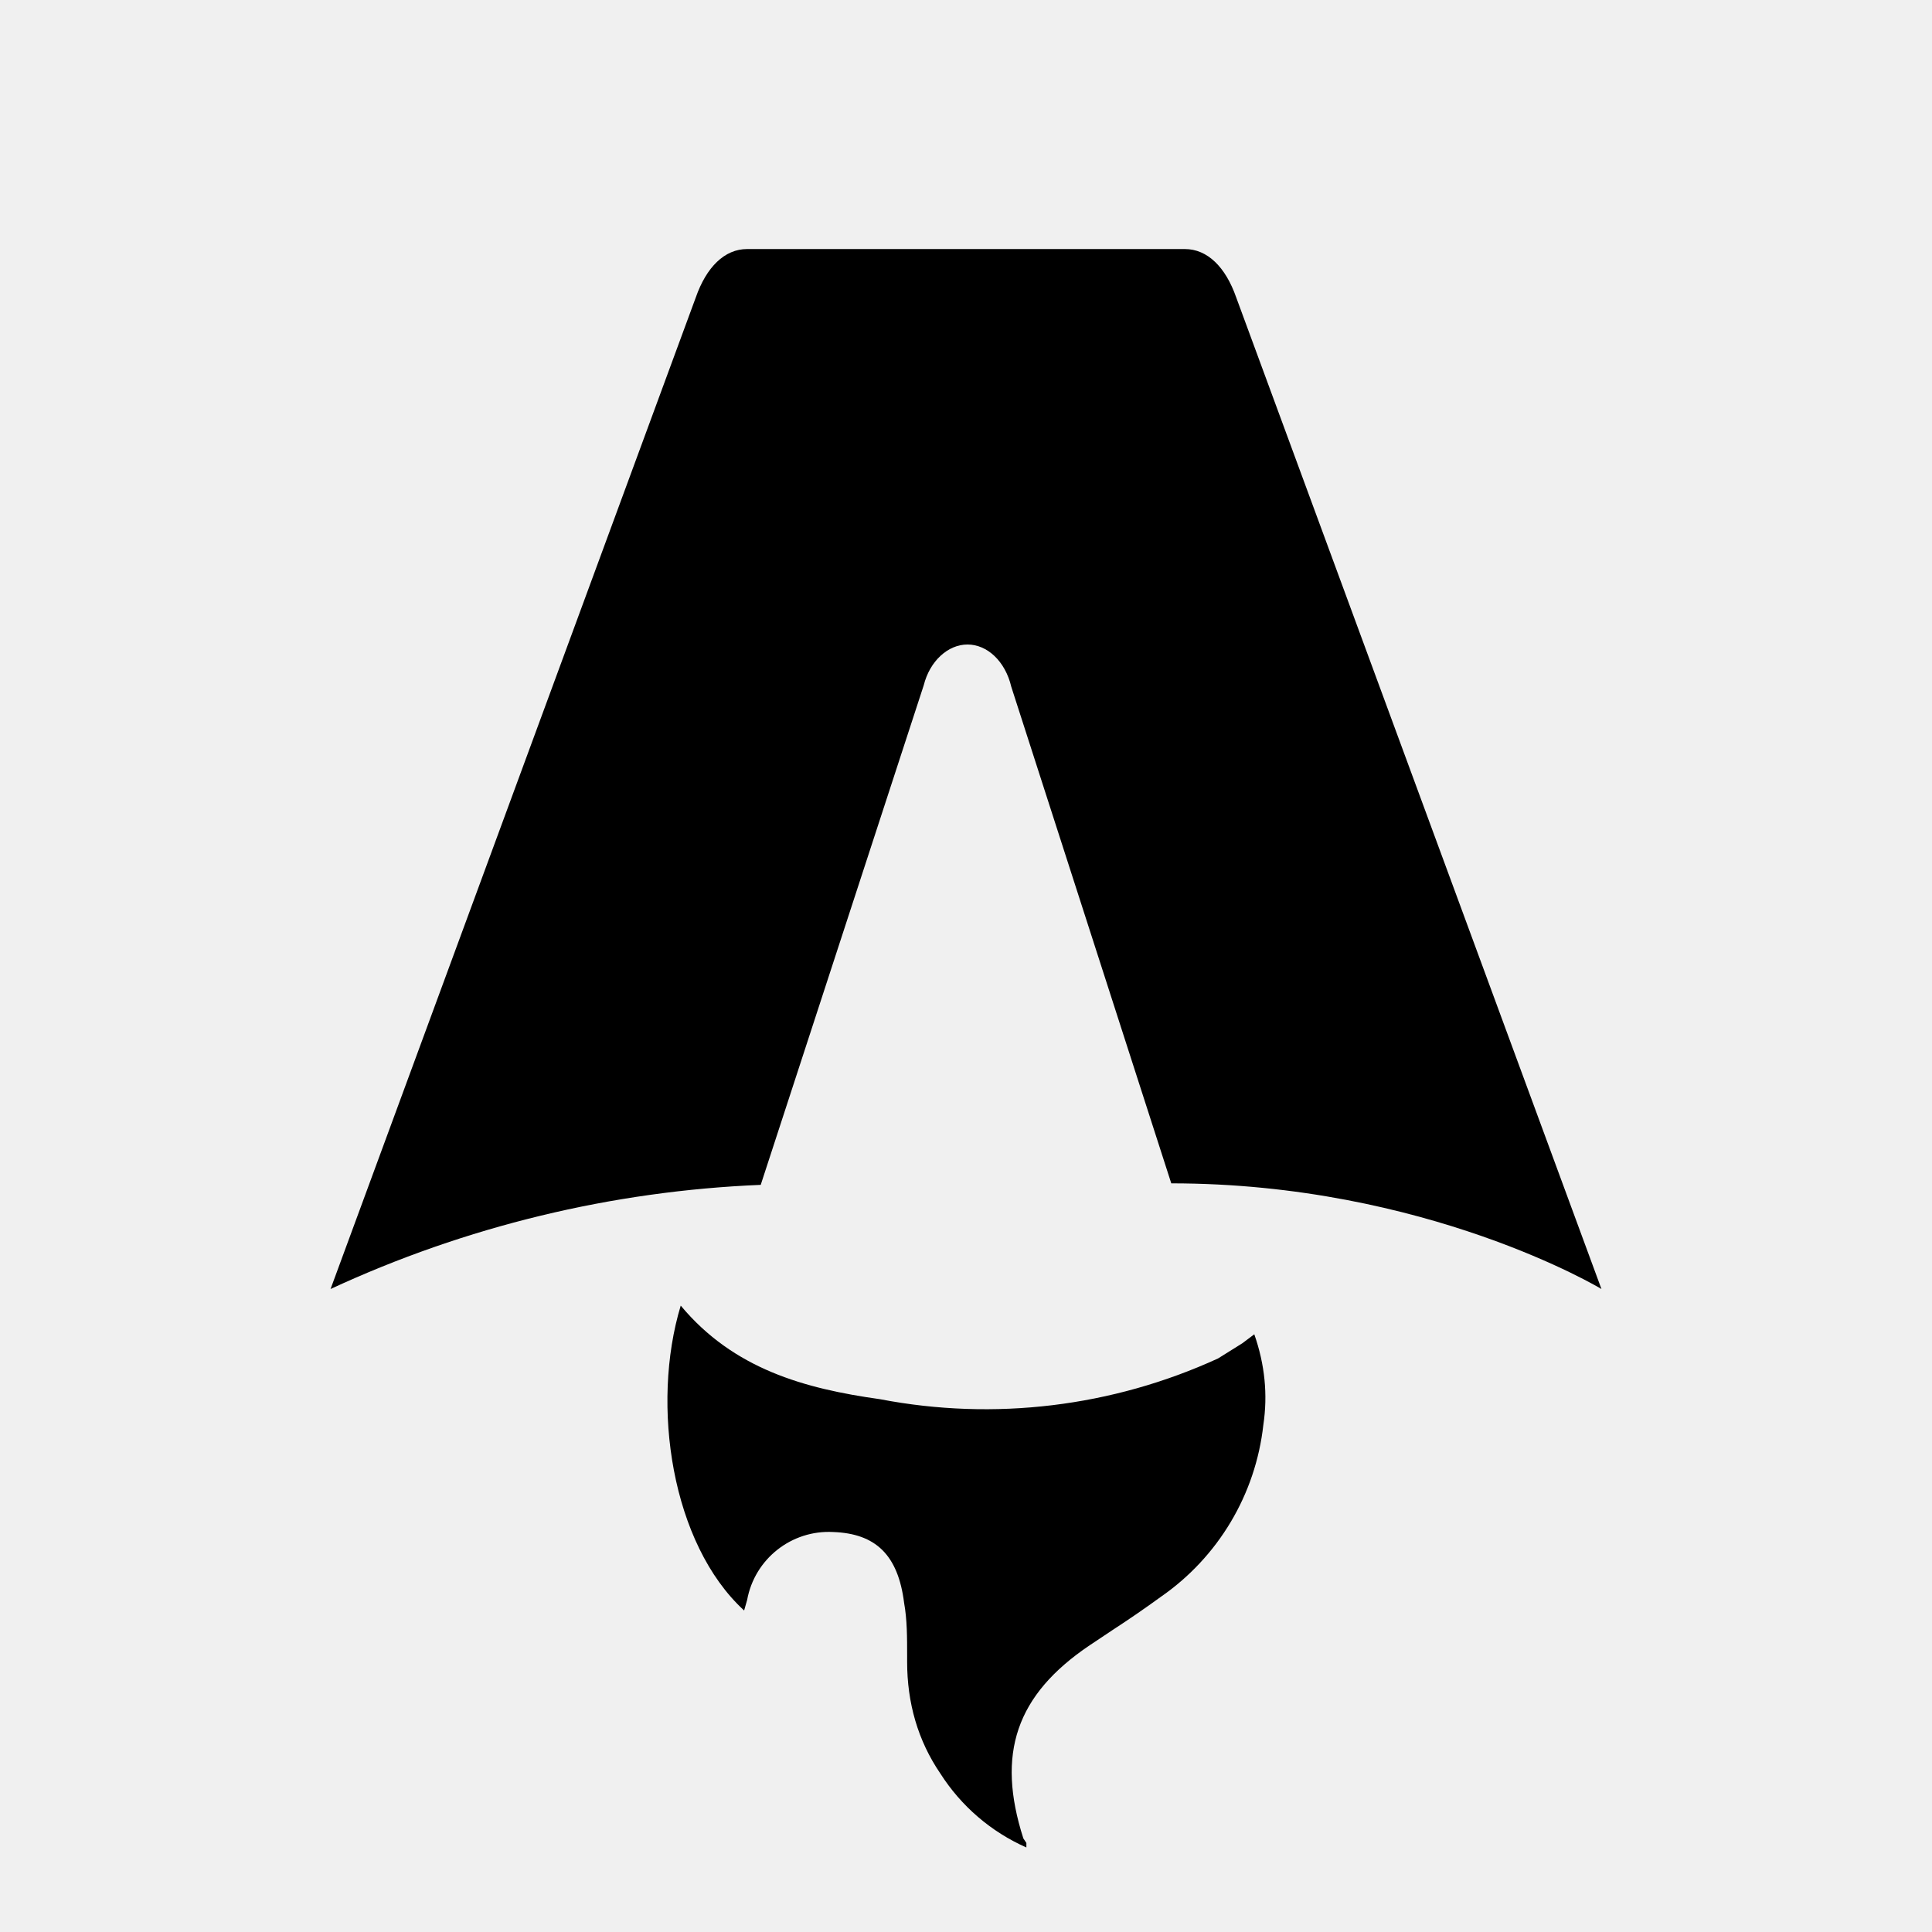
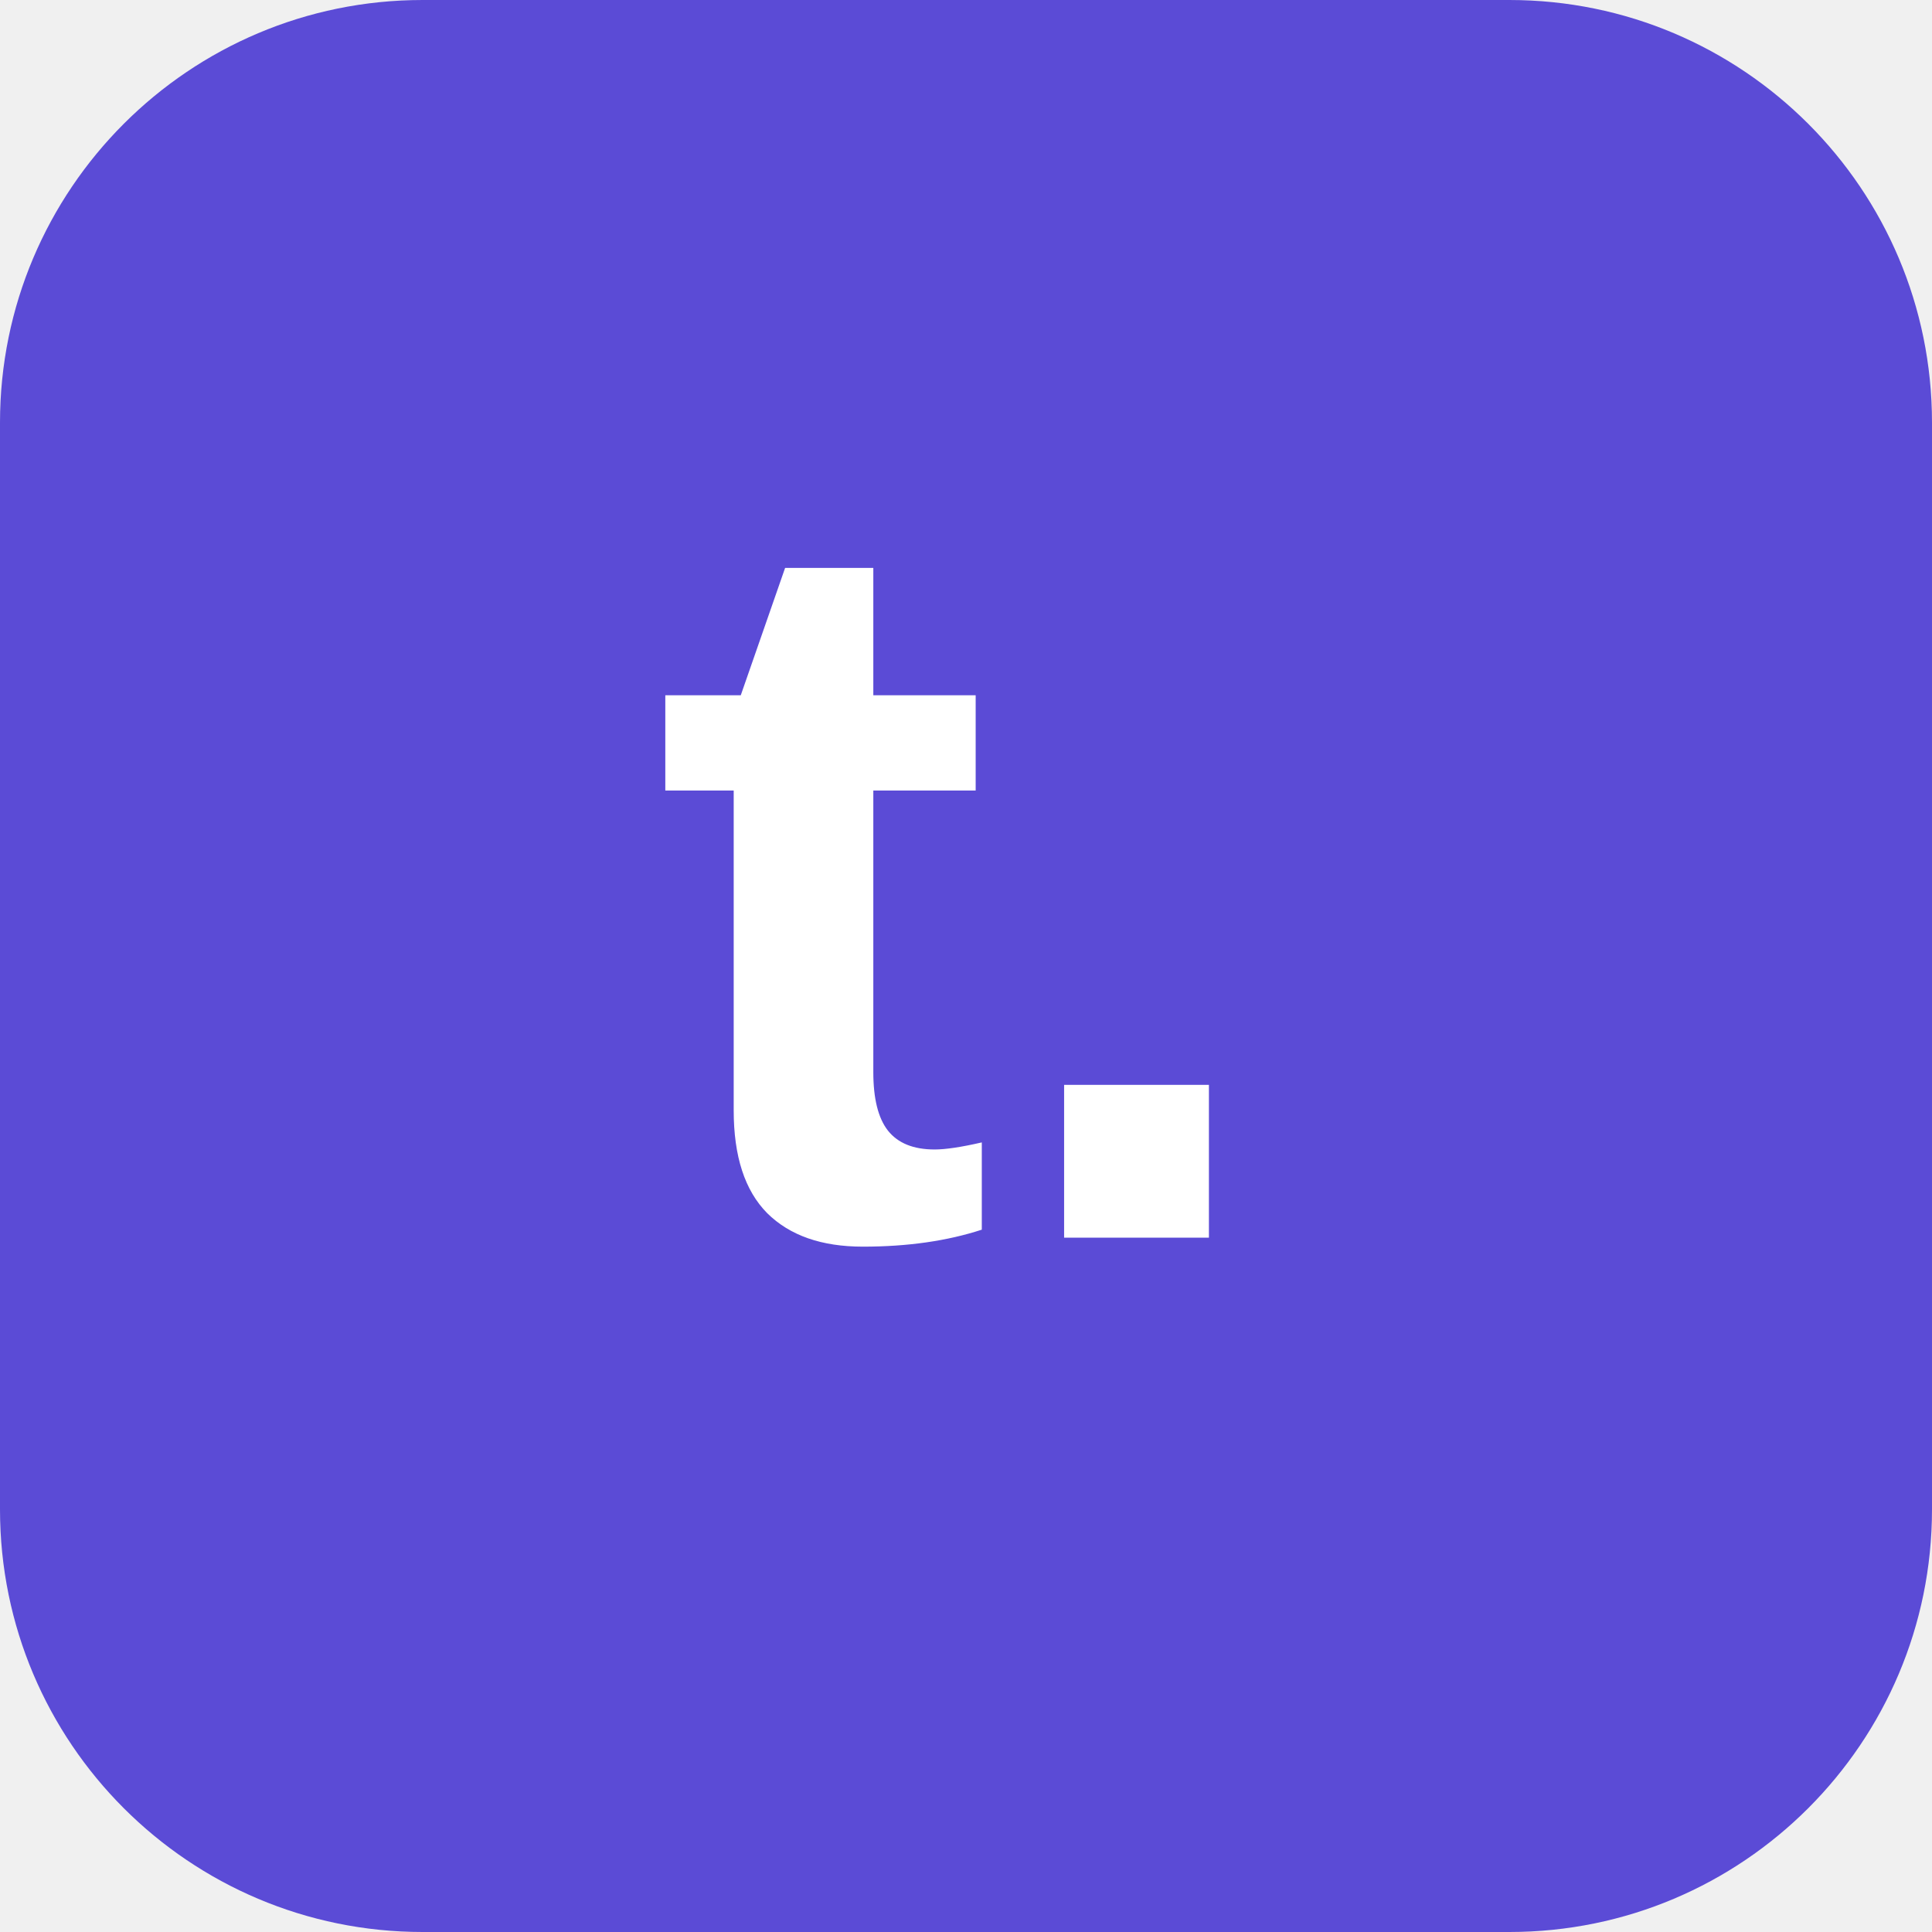
- <svg xmlns="http://www.w3.org/2000/svg" fill="none" viewBox="0 0 128 128">
-   <path d="M50.4 78.5a75.1 75.1 0 0 0-28.5 6.9l24.2-65.7c.7-2 1.9-3.2 3.4-3.2h29c1.5 0 2.7 1.2 3.4 3.2l24.2 65.7s-11.6-7-28.5-7L67 45.5c-.4-1.7-1.6-2.8-2.9-2.8-1.3 0-2.5 1.1-2.9 2.7L50.4 78.5Zm-1.1 28.2Zm-4.2-20.2c-2 6.6-.6 15.8 4.2 20.2a17.5 17.5 0 0 1 .2-.7 5.5 5.5 0 0 1 5.7-4.5c2.8.1 4.3 1.5 4.7 4.7.2 1.1.2 2.3.2 3.5v.4c0 2.7.7 5.2 2.2 7.4a13 13 0 0 0 5.7 4.9v-.3l-.2-.3c-1.8-5.6-.5-9.5 4.4-12.8l1.5-1a73 73 0 0 0 3.2-2.2 16 16 0 0 0 6.8-11.4c.3-2 .1-4-.6-6l-.8.6-1.6 1a37 37 0 0 1-22.4 2.7c-5-.7-9.7-2-13.2-6.2Z" />
-   <style>
-         path { fill: #000; }
-         @media (prefers-color-scheme: dark) {
-             path { fill: #FFF; }
-         }
-     </style>
+ <svg xmlns="http://www.w3.org/2000/svg" width="64" height="64" viewBox="0 0 64 64">
+   <rect width="64" height="64" rx="14" fill="#5B4BD6" />
+   <text x="32" y="41" font-family="Segoe UI, Arial, sans-serif" font-size="34" font-weight="600" fill="#fff" text-anchor="middle">t.</text>
</svg>
